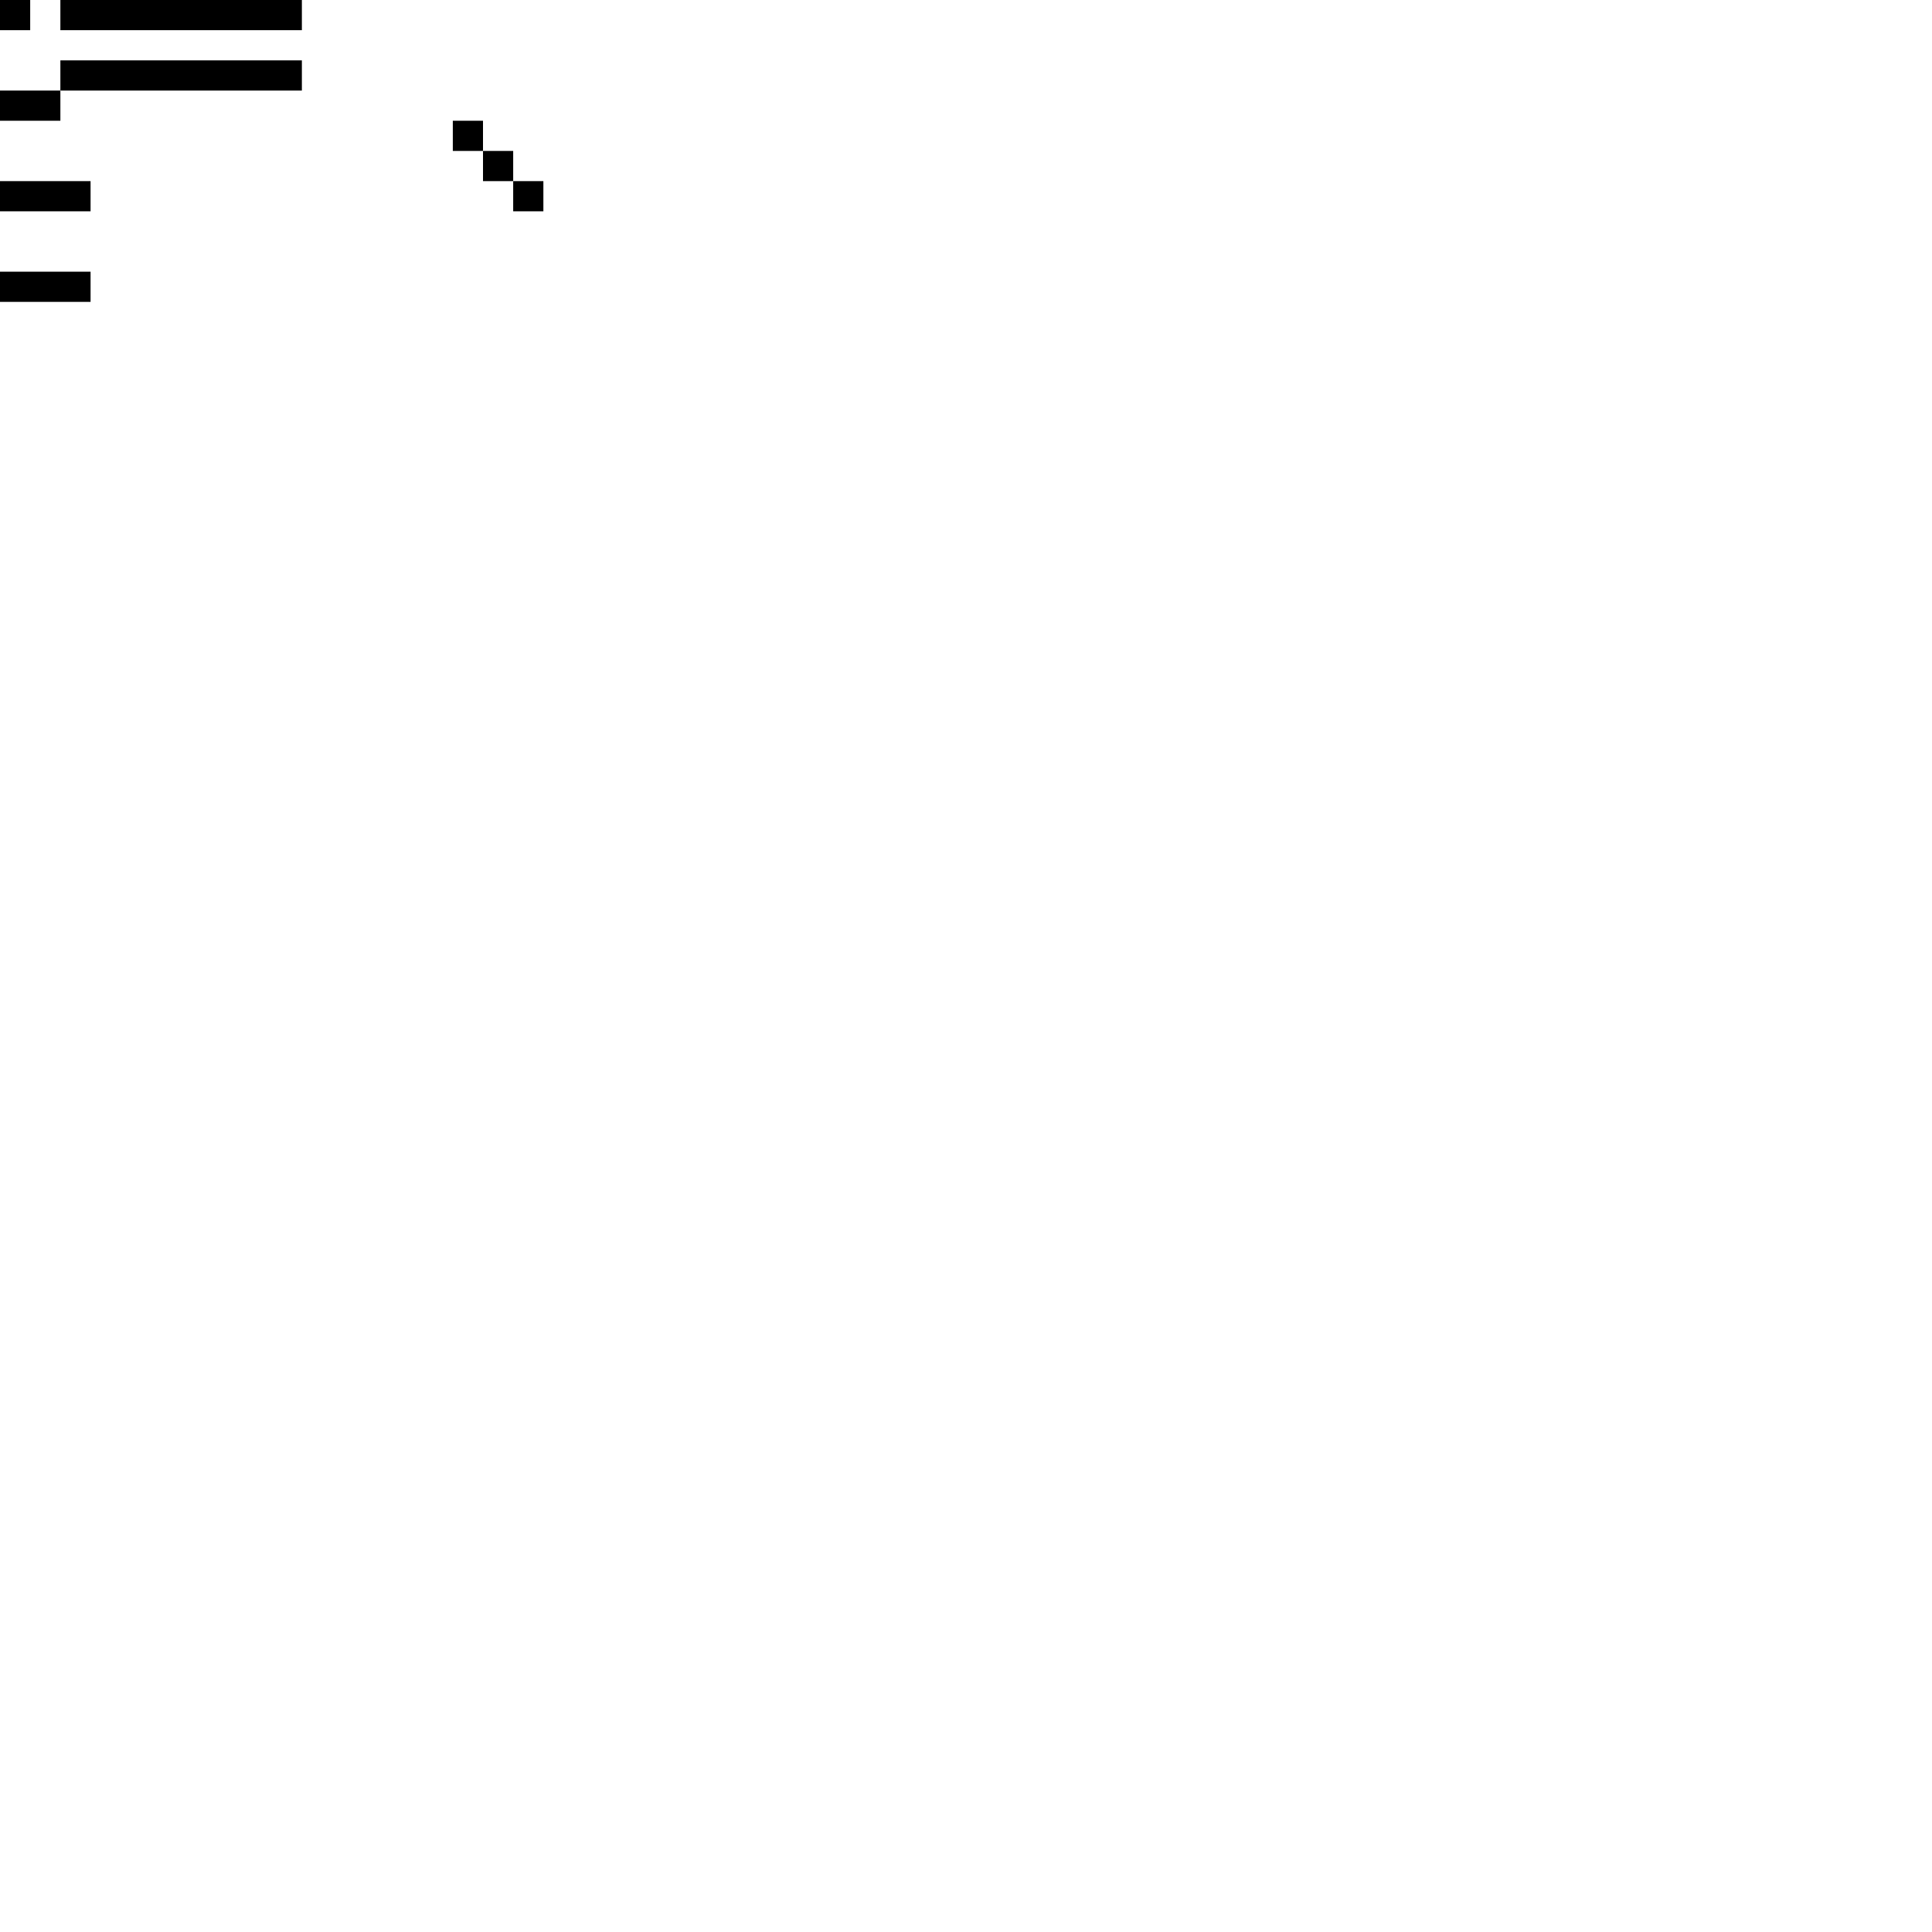
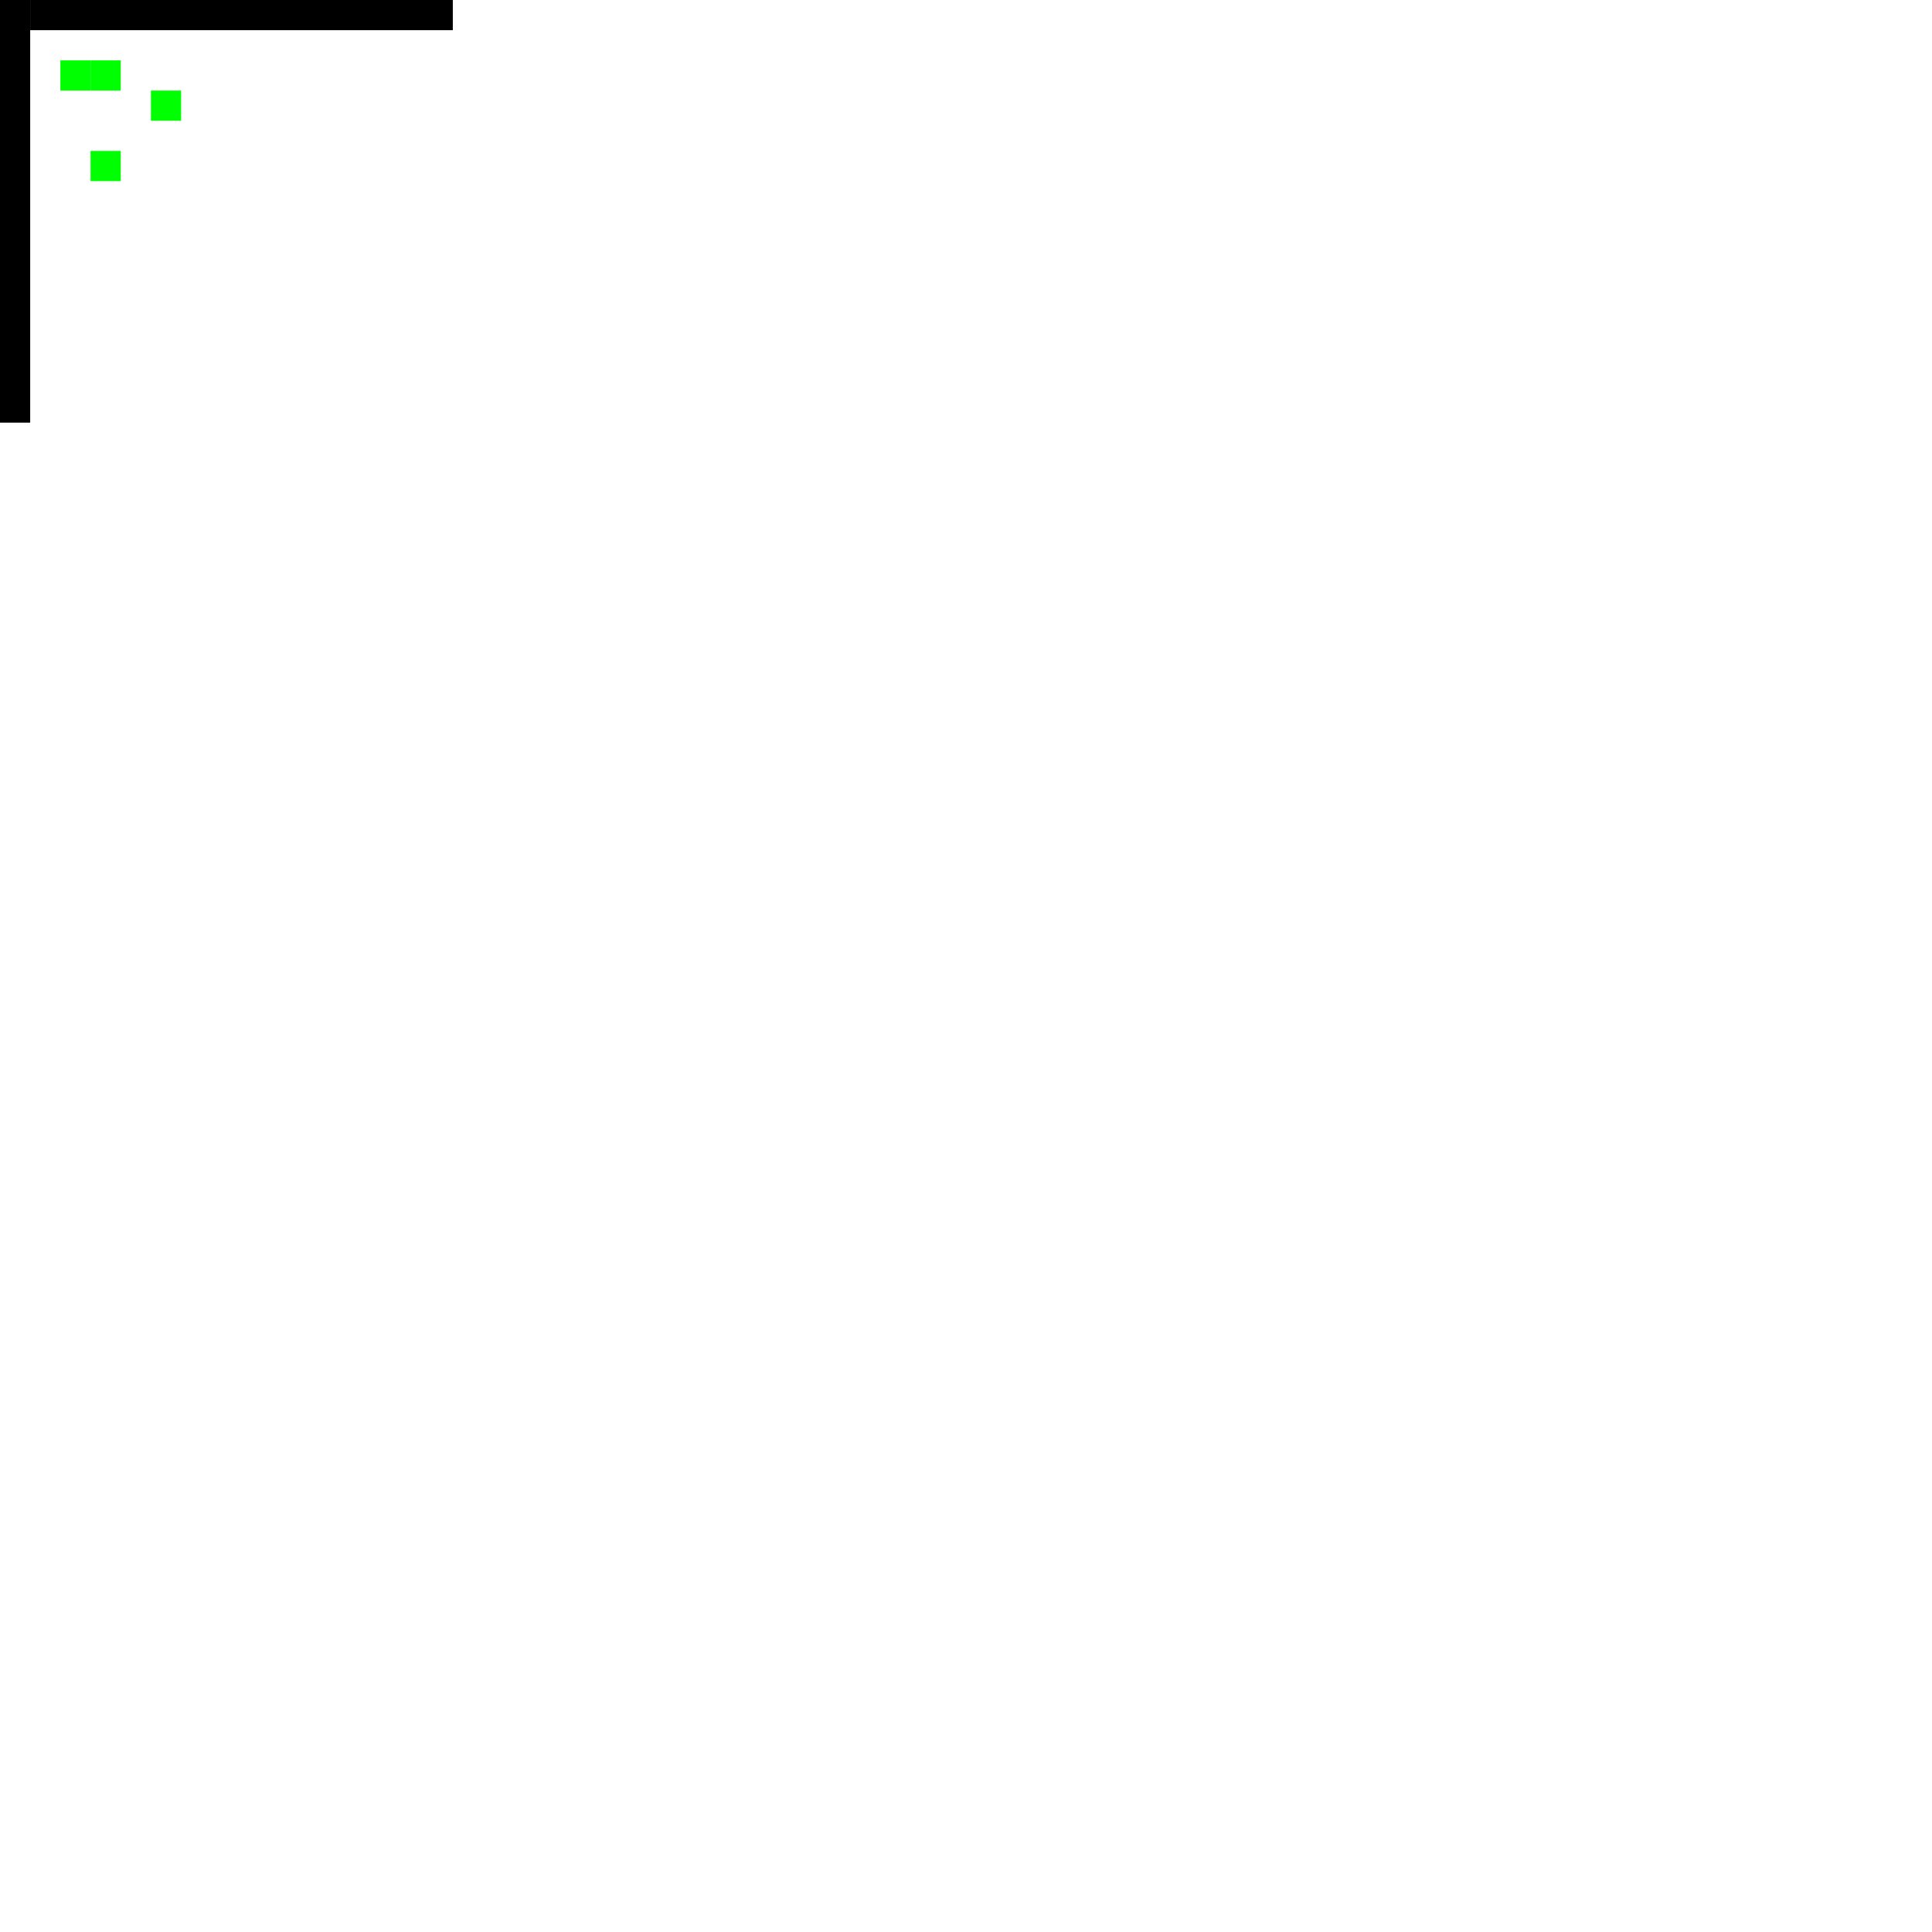
<svg xmlns="http://www.w3.org/2000/svg" width="64px" height="64px" id="svg3055" version="1.1">
  <defs id="defs3057" />
  <g id="layer1">
-     <rect style="fill:#000000;fill-opacity:1;stroke:none" id="rect3932" width="1" height="1" x="0" y="0" />
-     <rect style="fill:#000000;fill-opacity:1;stroke:none" id="rect3936" width="2" height="1" x="0" y="3" />
-     <rect style="fill:#000000;fill-opacity:1;stroke:none" id="rect3938" width="3" height="1" x="0" y="6" />
-     <rect style="fill:#000000;fill-opacity:1;stroke:none" id="rect3942" width="3" height="1" x="0" y="9" />
-     <rect style="fill:#000000;fill-opacity:1;stroke:none" id="rect3946" width="8" height="1" x="2" y="0" />
-     <rect style="fill:#000000;fill-opacity:1;stroke:none" id="rect3948" width="8" height="1" x="2" y="2" />
-     <rect style="fill:#000000;fill-opacity:1;stroke:none" id="rect3950" width="1" height="1" x="15" y="4" />
-     <rect style="fill:#000000;fill-opacity:1;stroke:none" id="rect3952" width="1" height="1" x="16" y="5" />
-     <rect style="fill:#000000;fill-opacity:1;stroke:none" id="rect3954" width="1" height="1" x="17" y="6" />
+     <rect style="fill:#000000;fill-opacity:1;stroke:none" id="rect3956" width="1" height="14" x="0" y="0" />
+     <rect style="fill:#000000;fill-opacity:1;stroke:none" id="rect3958" width="14" height="1" x="1" y="0" />
+     <rect style="fill:#00ff00;fill-opacity:1;stroke:none" id="rect3960" width="1" height="1" x="2" y="2" />
+     <rect style="fill:#00ff00;fill-opacity:1;stroke:none" id="rect3960-2" width="1" height="1" x="3" y="2" />
+     <rect style="fill:#00ff00;fill-opacity:1;stroke:none" id="rect3960-7" width="1" height="1" x="5" y="3" />
+     <rect style="fill:#00ff00;fill-opacity:1;stroke:none" id="rect3960-3" width="1" height="1" x="3" y="5" />
  </g>
</svg>
